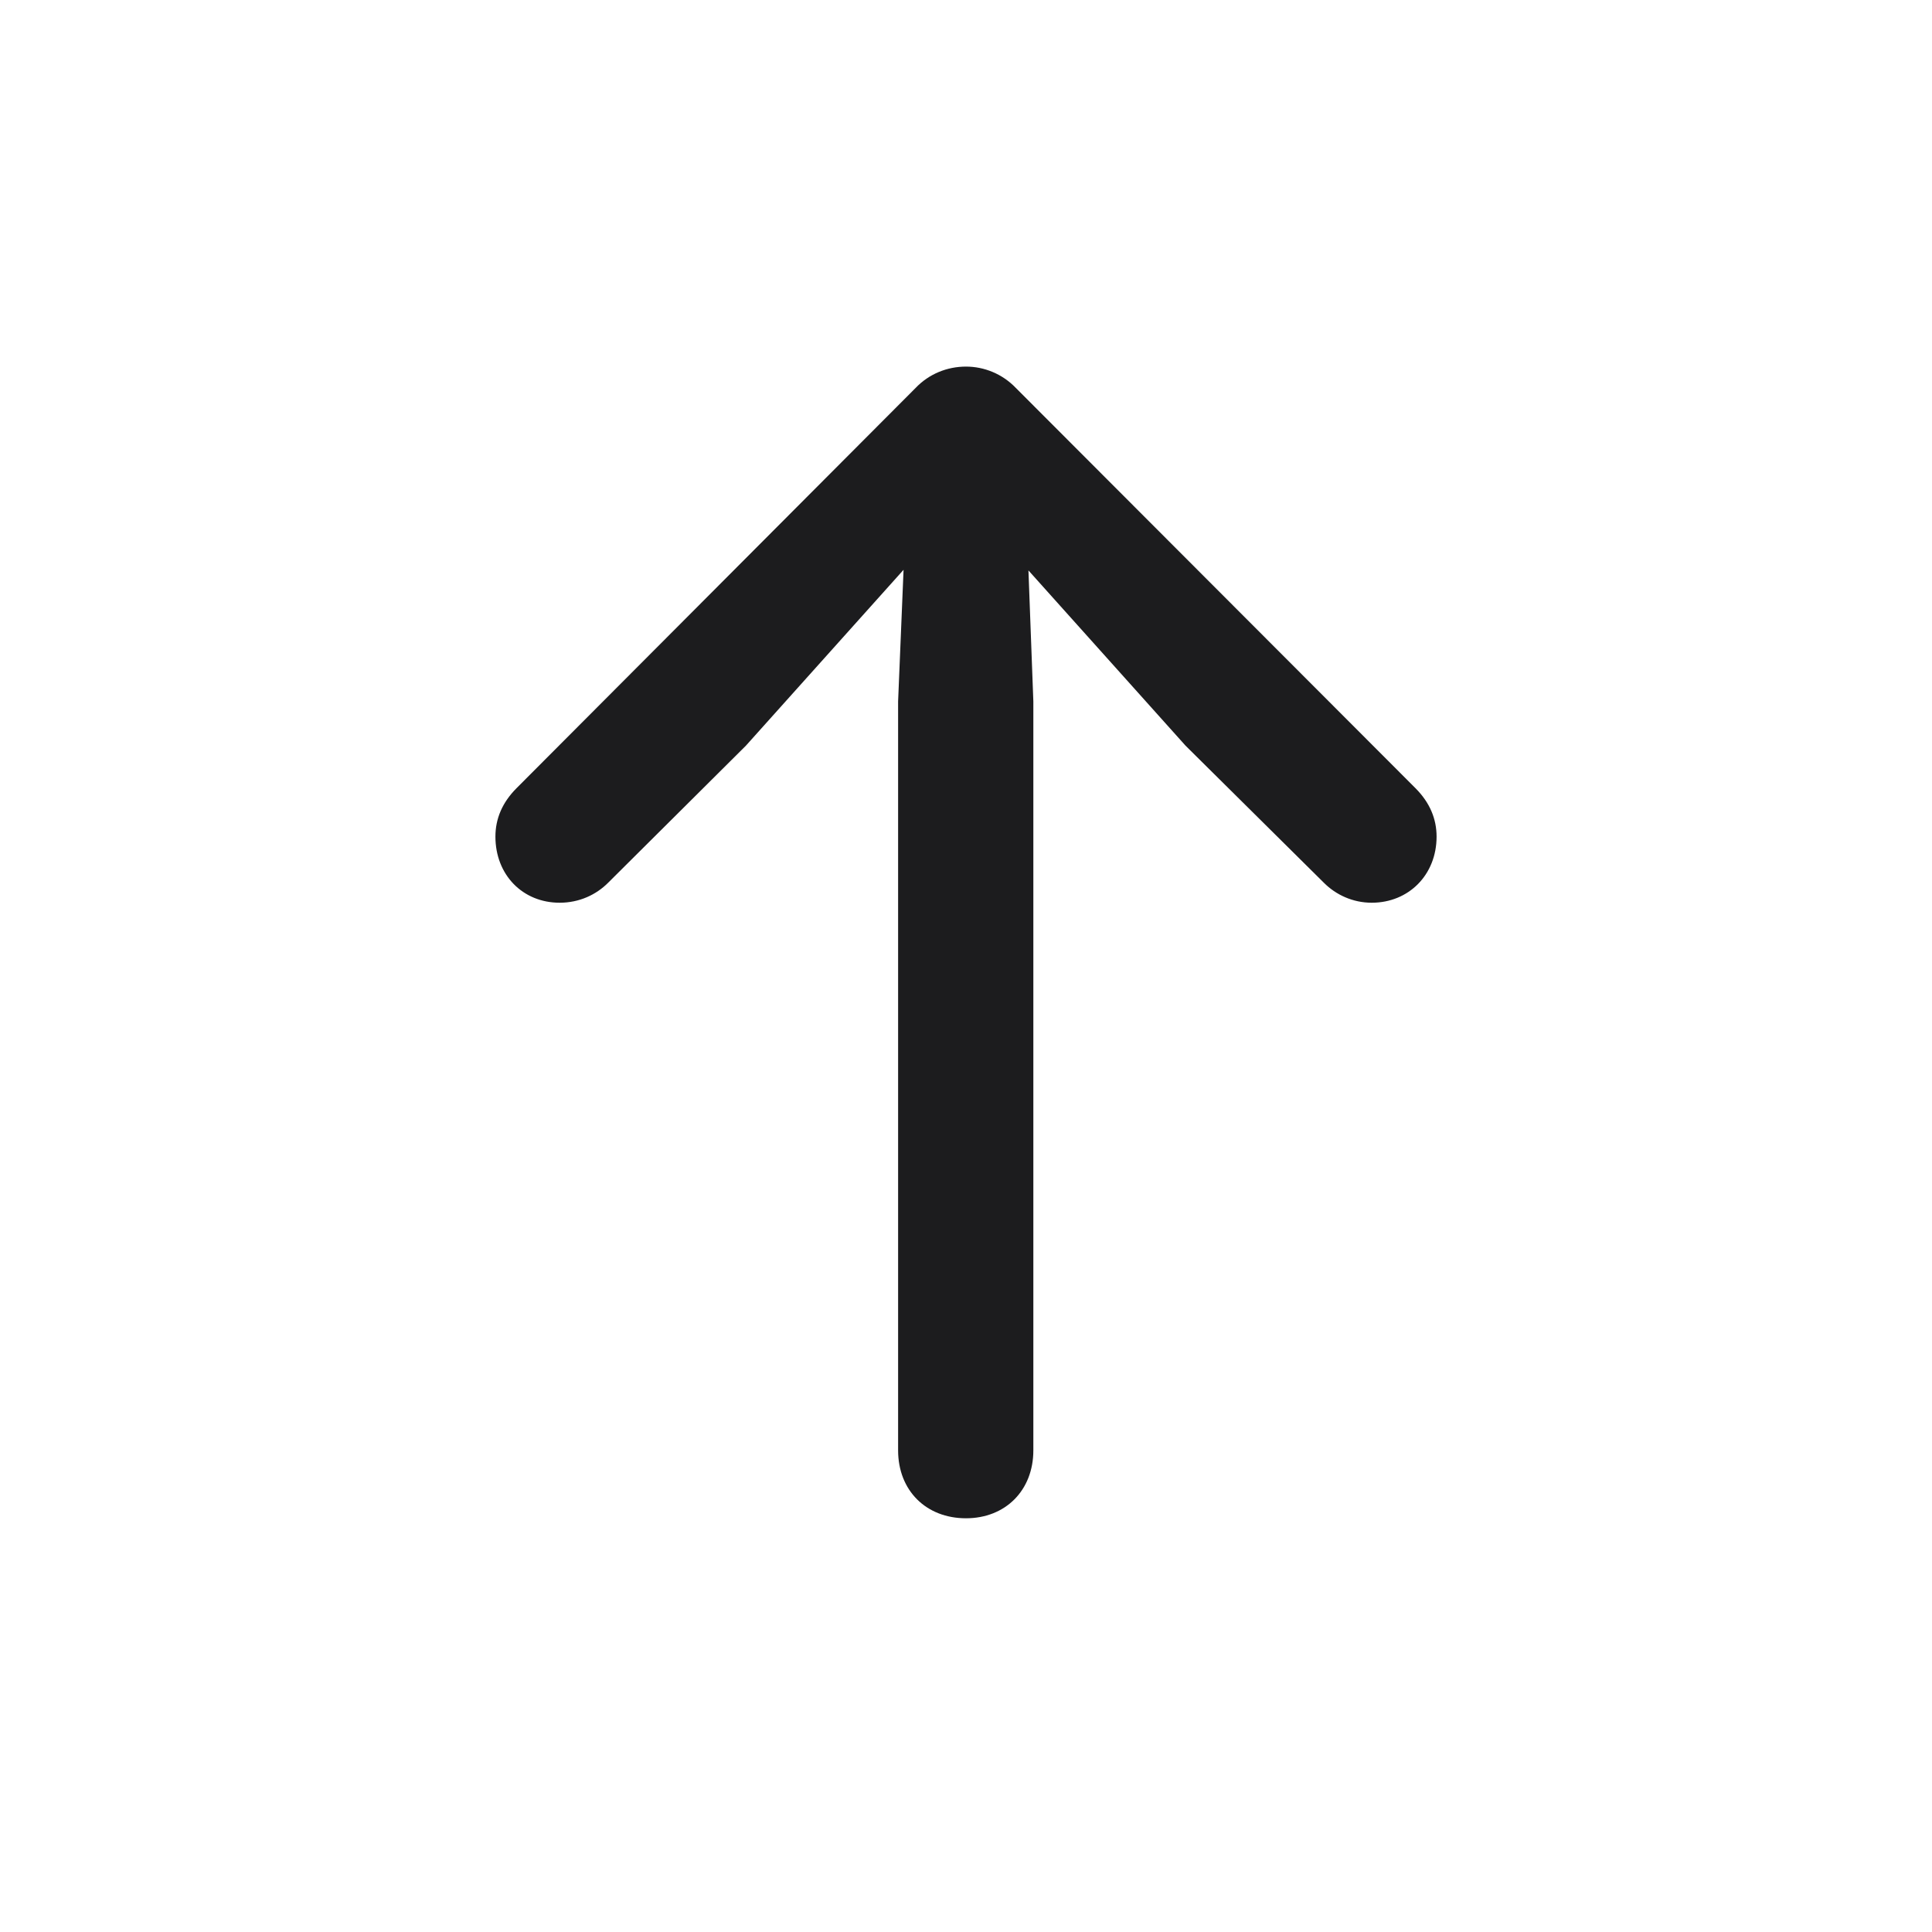
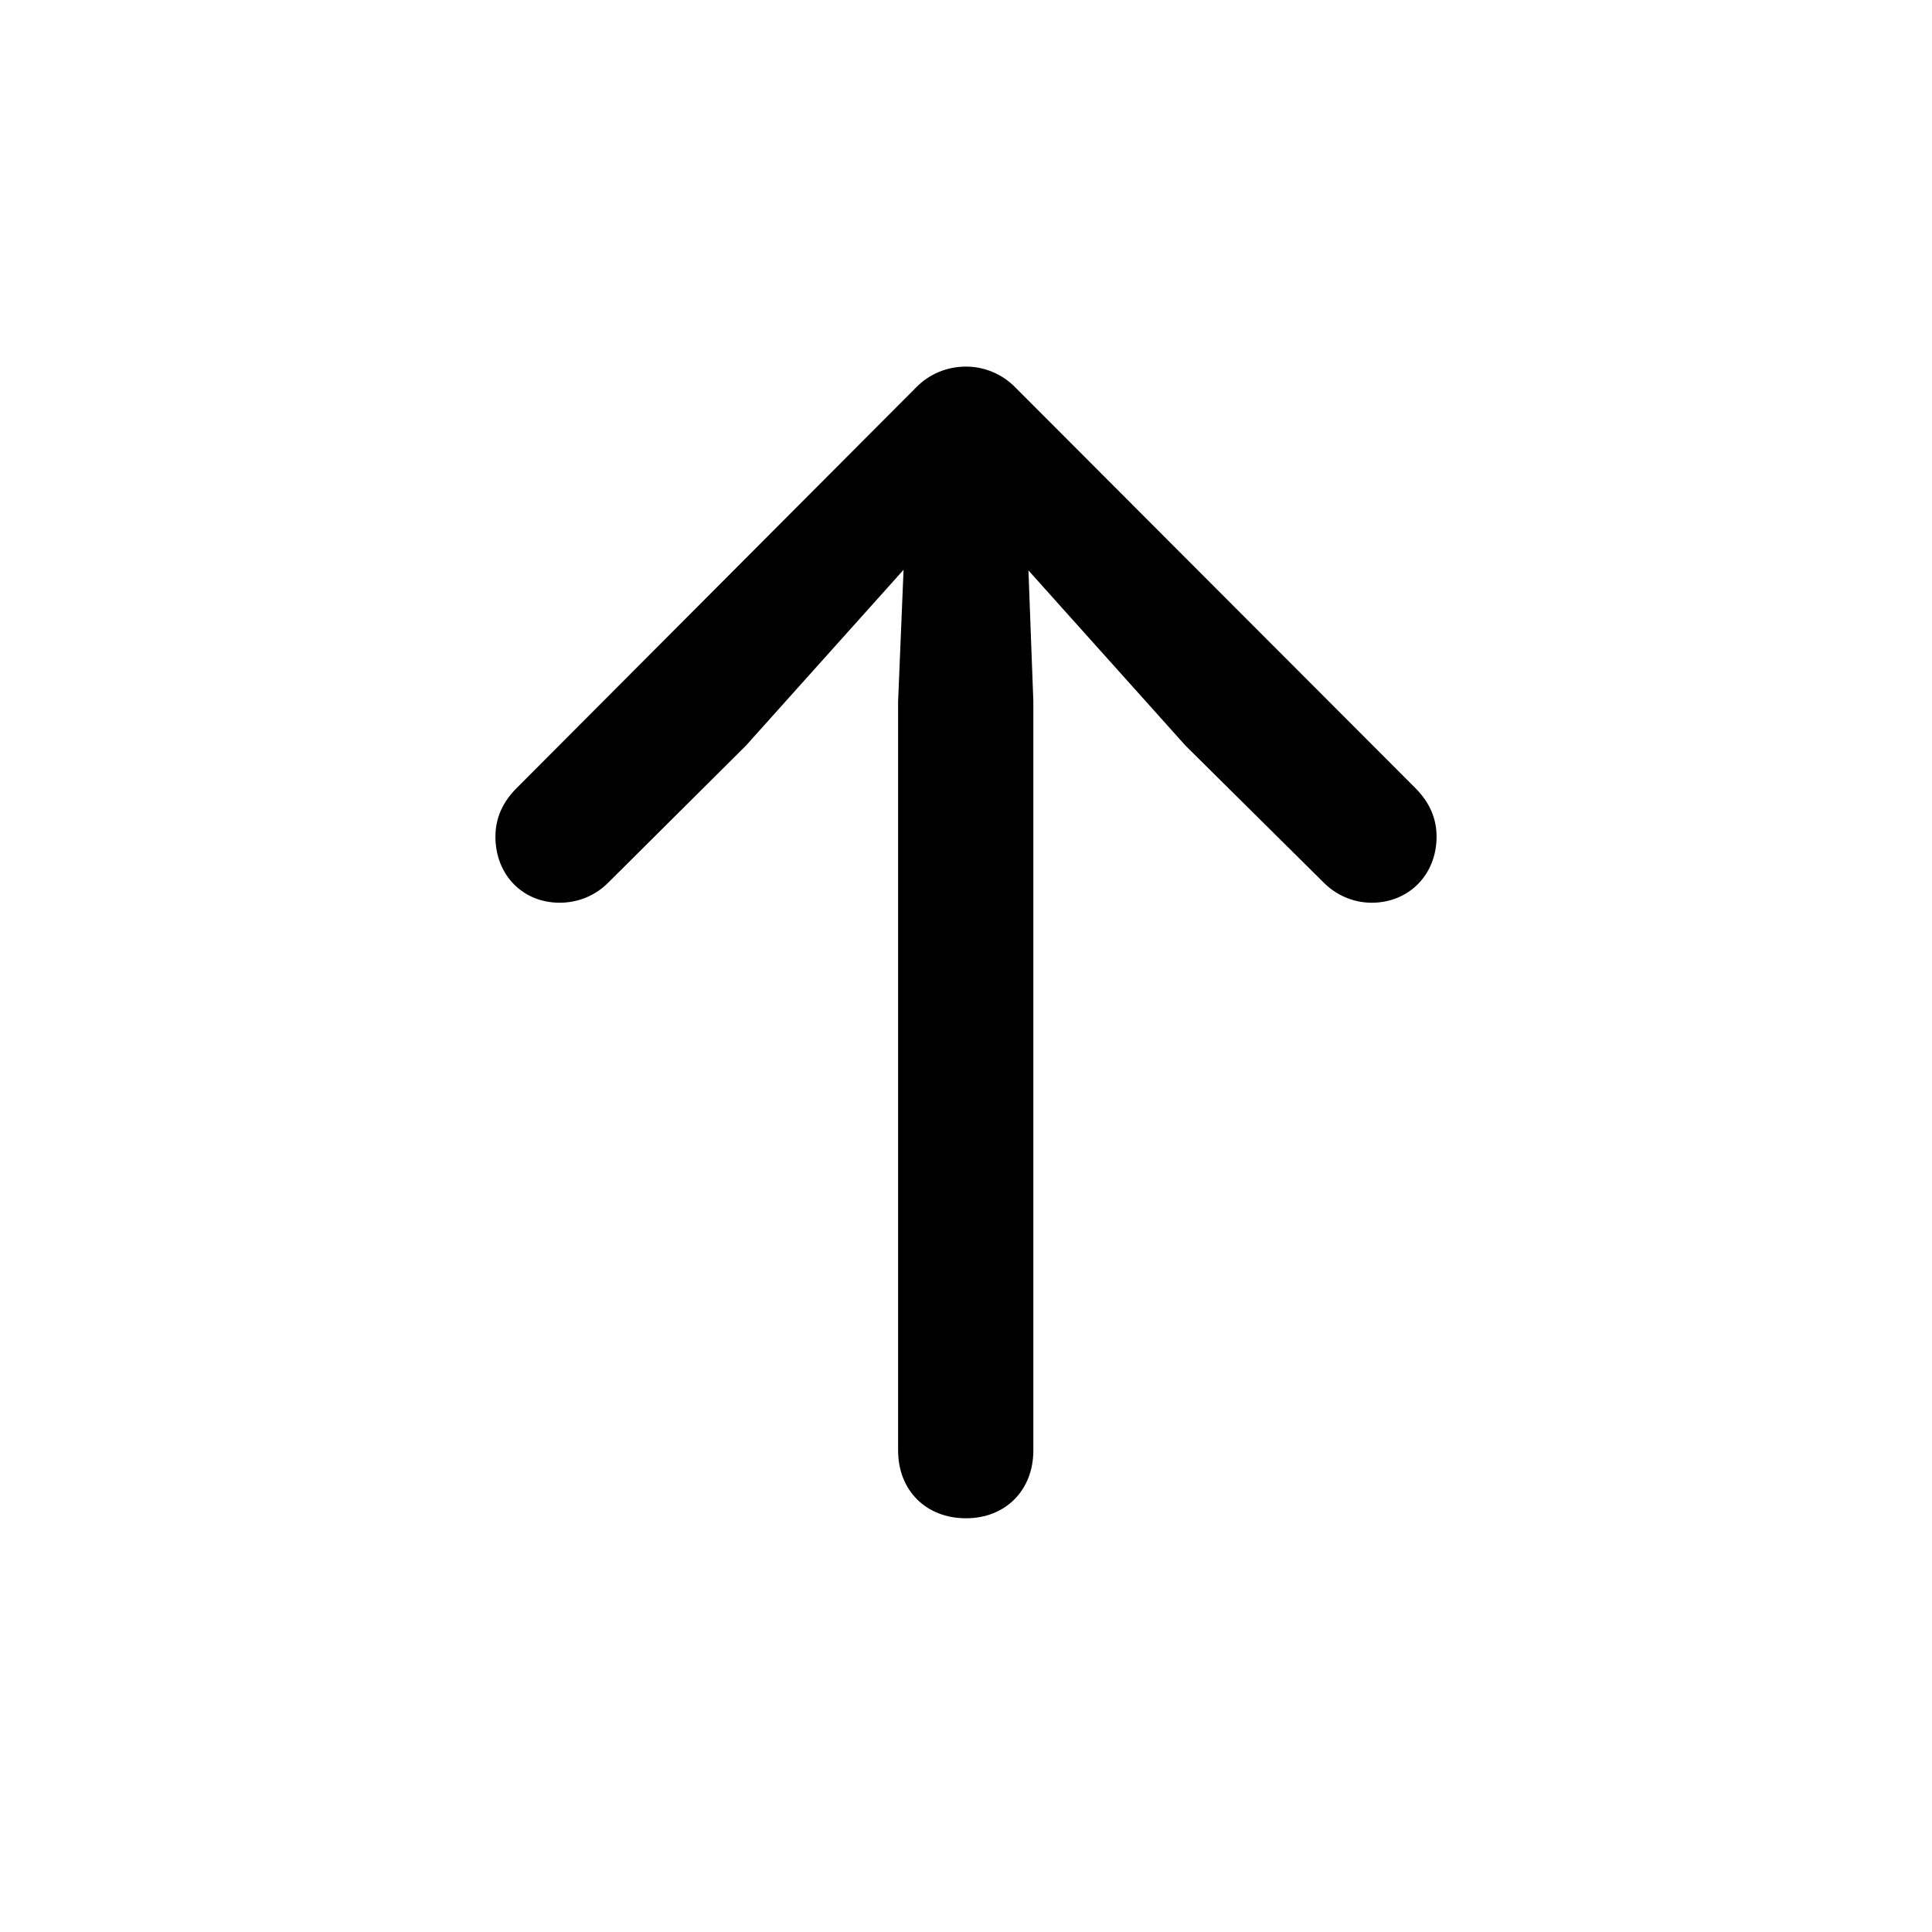
- <svg xmlns="http://www.w3.org/2000/svg" width="28" height="28" viewBox="0 0 28 28" fill="none">
-   <path d="M14 22.004C14.571 22.004 14.976 21.6 14.976 21.02V10.165L14.905 8.267L17.182 10.807L19.186 12.793C19.361 12.969 19.607 13.083 19.88 13.083C20.416 13.083 20.82 12.679 20.82 12.125C20.82 11.87 20.724 11.633 20.513 11.422L14.721 5.621C14.527 5.419 14.264 5.313 14 5.313C13.727 5.313 13.464 5.419 13.271 5.621L7.487 11.422C7.276 11.633 7.18 11.87 7.18 12.125C7.18 12.679 7.575 13.083 8.111 13.083C8.393 13.083 8.639 12.969 8.814 12.793L10.81 10.807L13.095 8.258L13.016 10.165V21.02C13.016 21.6 13.42 22.004 14 22.004Z" fill="#1C1C1E" />
+ <svg xmlns="http://www.w3.org/2000/svg" width="28" height="28" viewBox="0 0 28 28" fill="currentColor">
+   <path d="M14 22.004C14.571 22.004 14.976 21.6 14.976 21.02V10.165L14.905 8.267L17.182 10.807L19.186 12.793C19.361 12.969 19.607 13.083 19.88 13.083C20.416 13.083 20.82 12.679 20.82 12.125C20.82 11.87 20.724 11.633 20.513 11.422L14.721 5.621C14.527 5.419 14.264 5.313 14 5.313C13.727 5.313 13.464 5.419 13.271 5.621L7.487 11.422C7.276 11.633 7.18 11.87 7.18 12.125C7.18 12.679 7.575 13.083 8.111 13.083C8.393 13.083 8.639 12.969 8.814 12.793L10.81 10.807L13.095 8.258L13.016 10.165V21.02C13.016 21.6 13.42 22.004 14 22.004Z" fill="currentColor" />
</svg>
